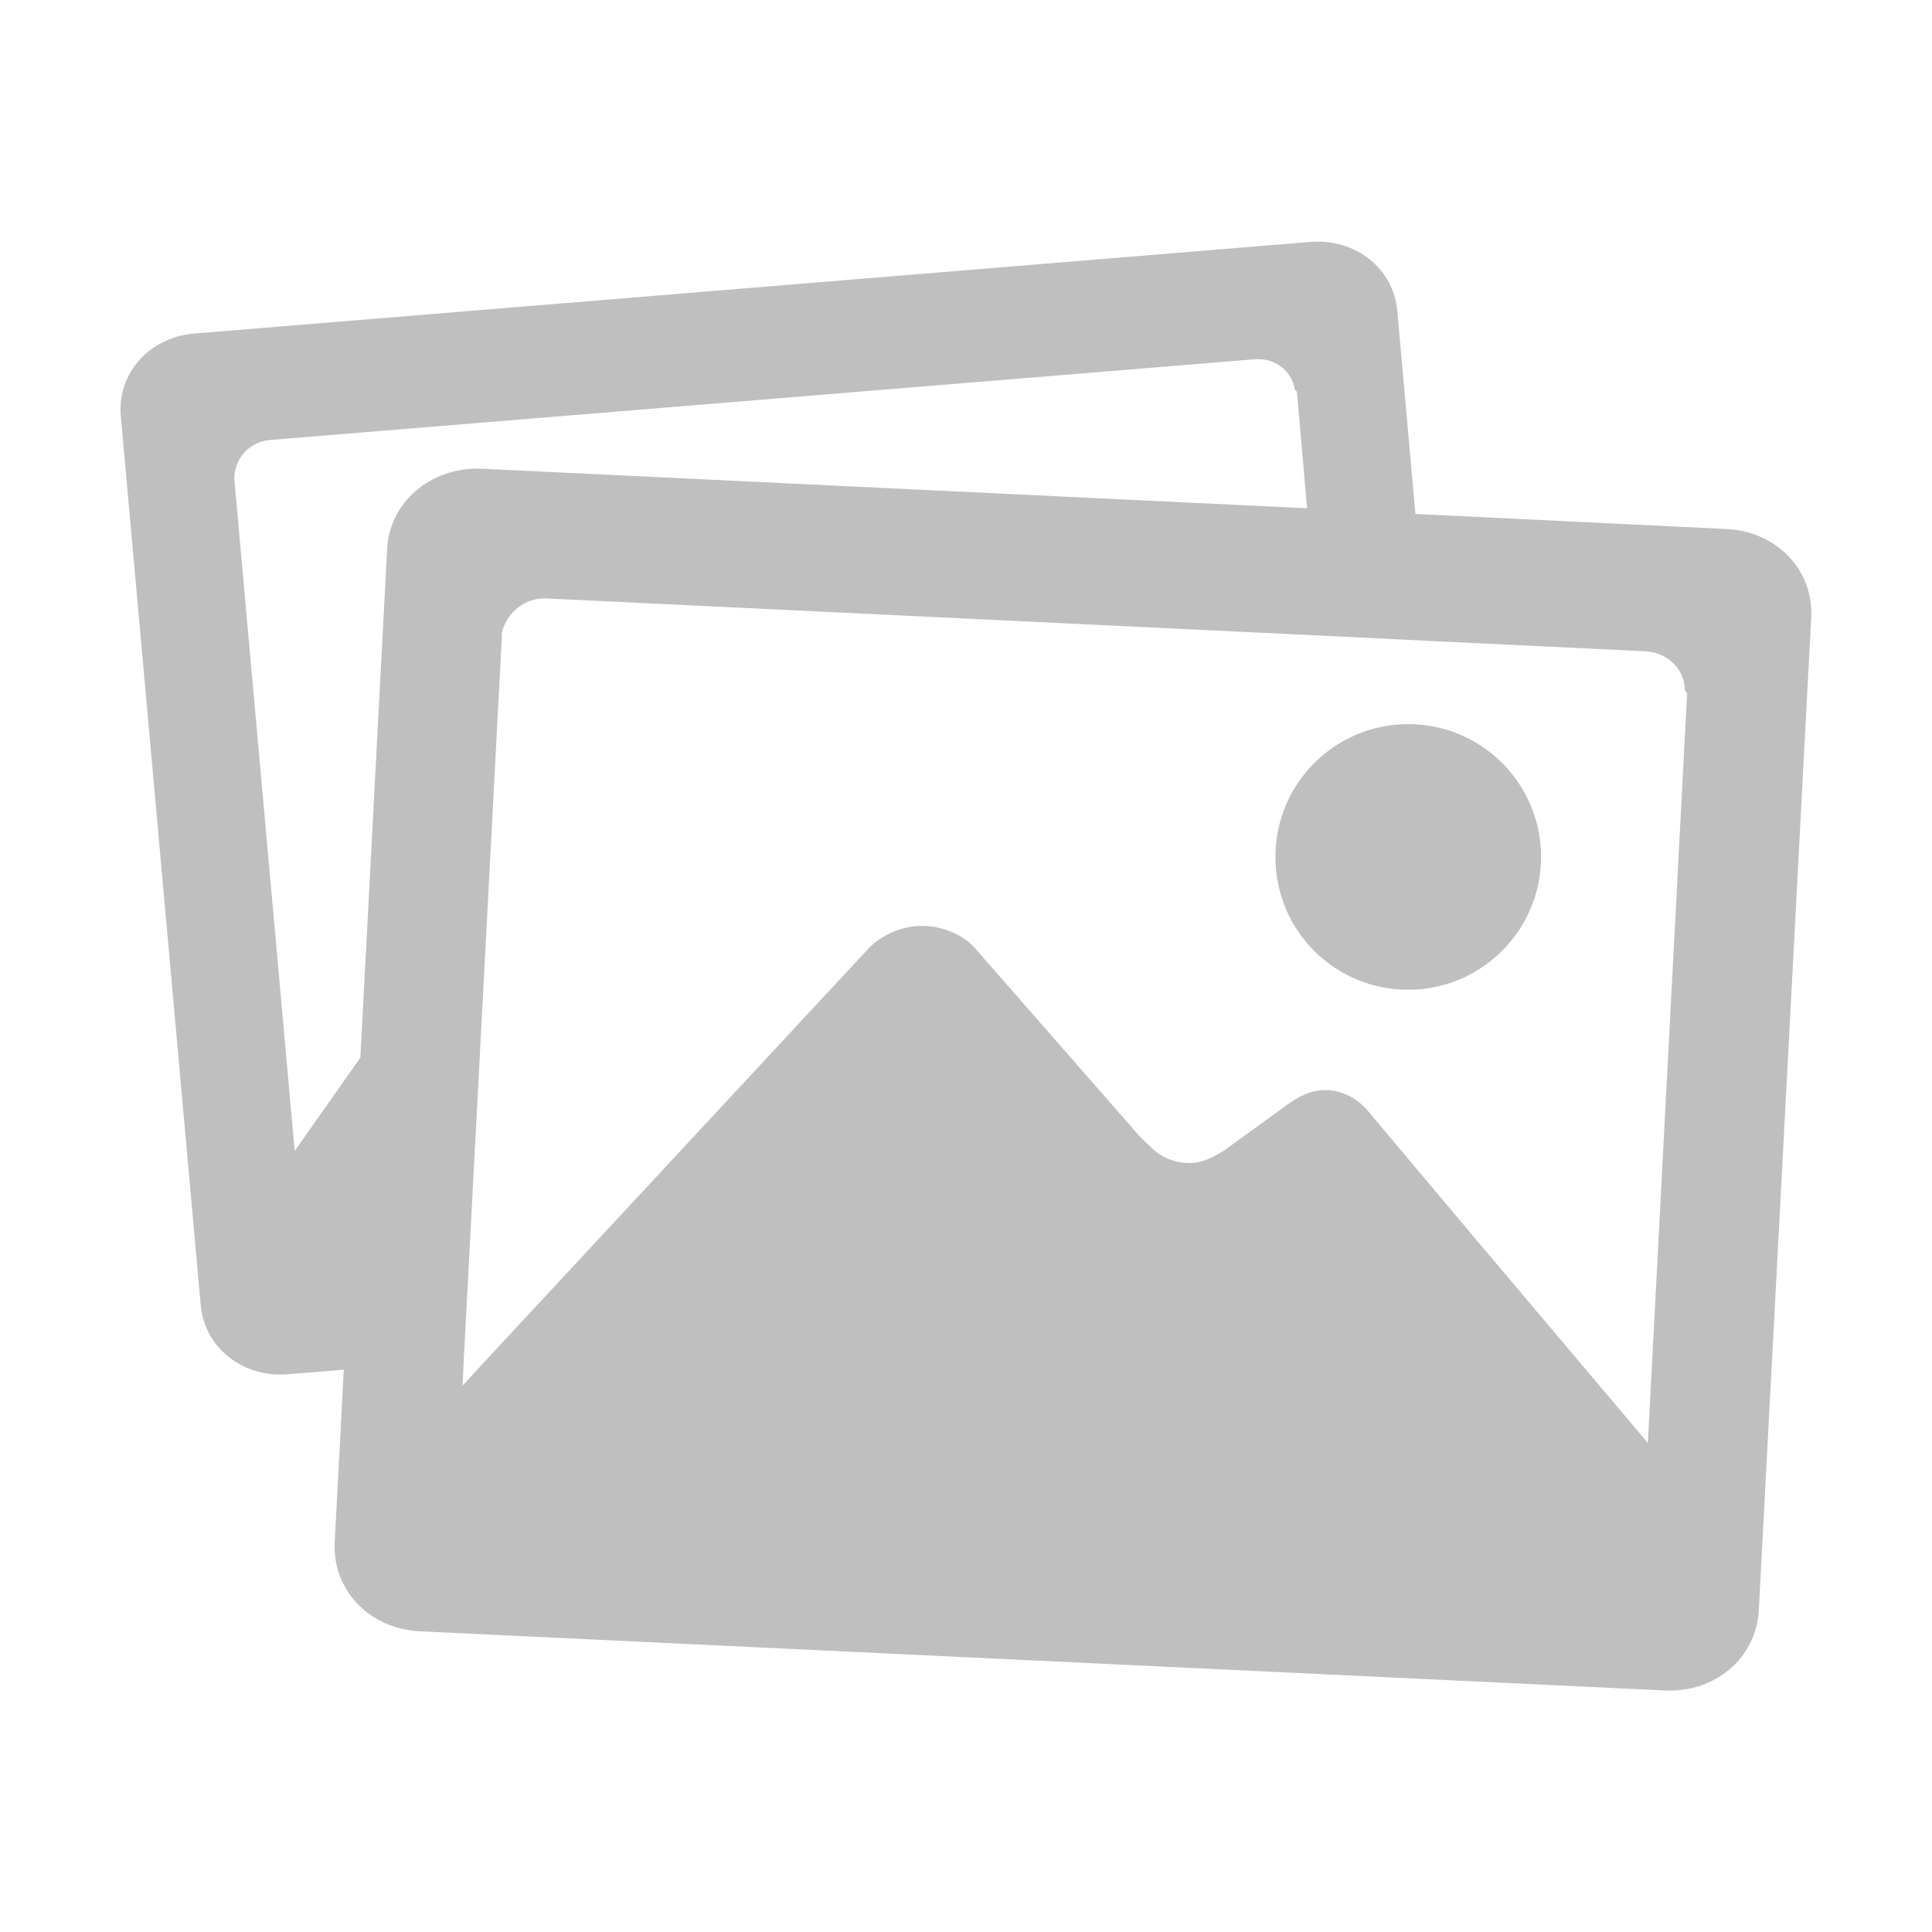
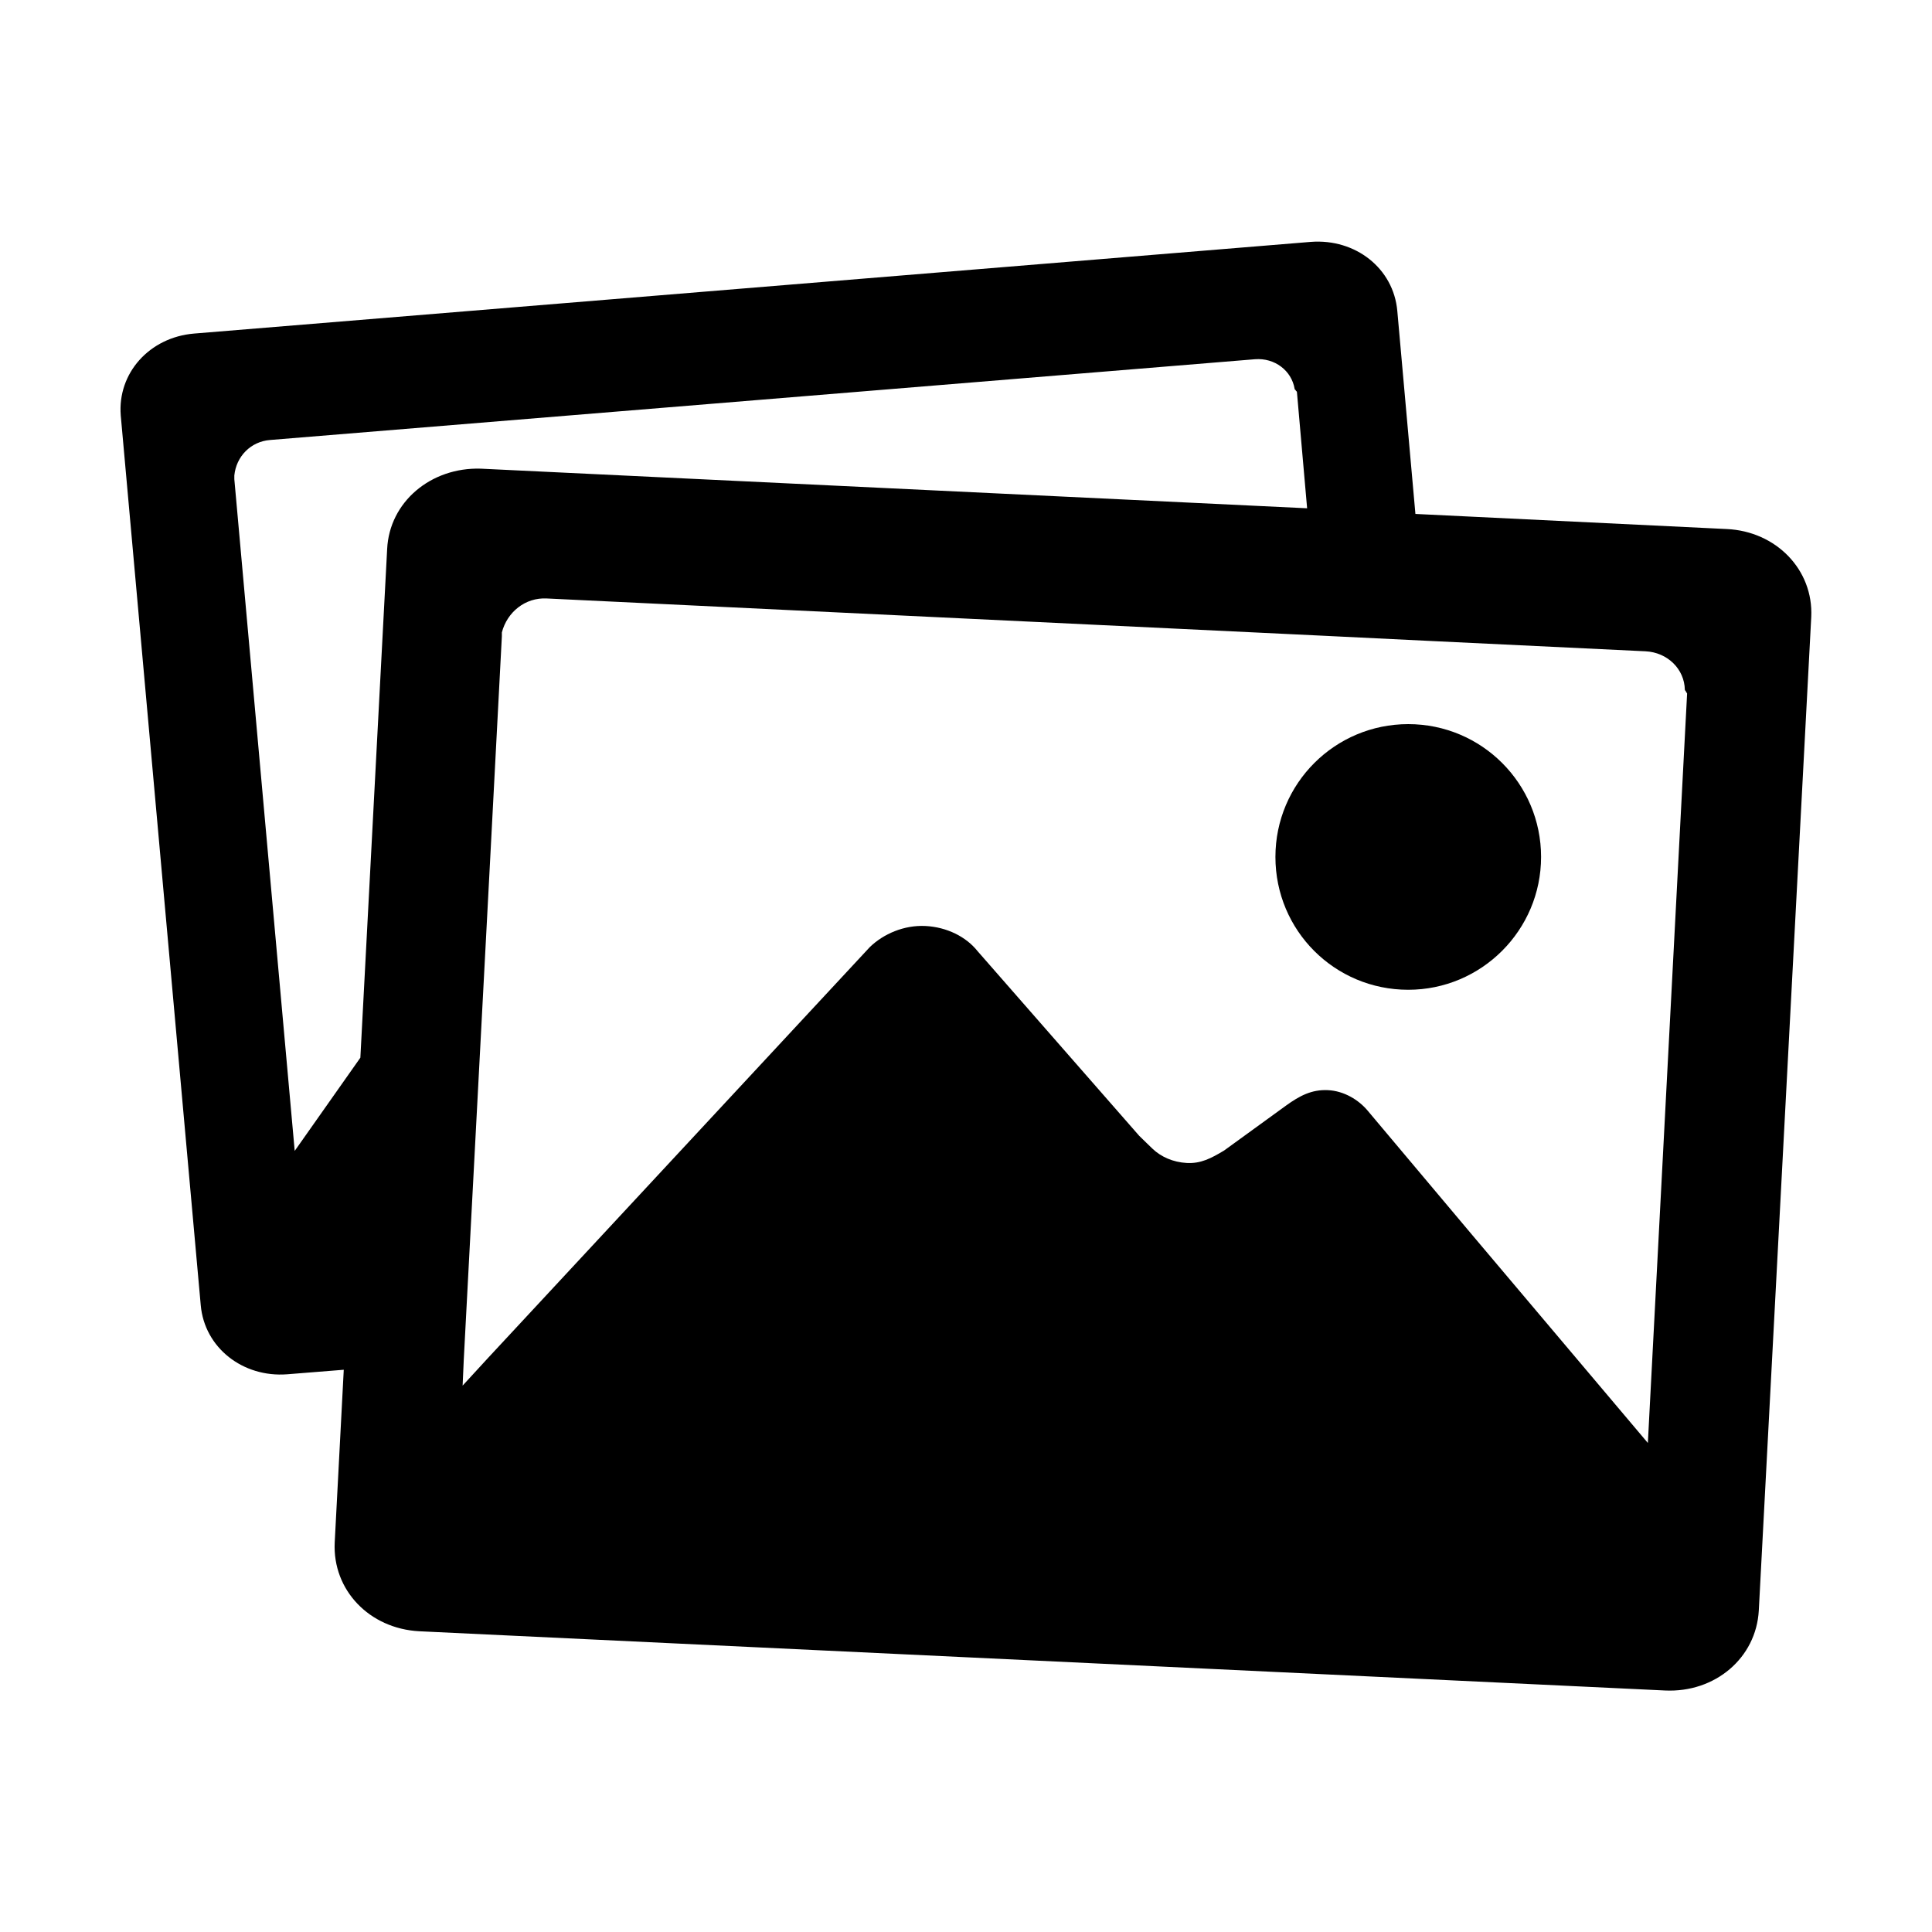
<svg xmlns="http://www.w3.org/2000/svg" t="1566439494540" class="icon" viewBox="0 0 1024 1024" version="1.1" p-id="17309" width="48" height="48">
  <defs>
    <style type="text/css" />
  </defs>
-   <path d="M915.2 280.4l-165-8-9.6-107.6c-2-22.6-22.2-38.4-45.8-36.6L102.8 176.8c-23.6 2-40.6 21-38.8 43.4l42.4 471.6c2 22.6 22.4 38.4 45.8 36.6l30-2.4-4.8 91.6c-1.2 25.2 18.4 45.6 44.8 47L882.6 896c26.4 1.2 48.2-17.2 49.6-42.4L960 327C961.2 302 941.4 281.6 915.2 280.4zM205.2 291l-14.2 269.6L156.2 610l-32-356c0-0.4 0-0.6 0-1s0-0.6 0-1c1-10 8.6-18 19-18.8l522-42.8c10.4-0.8 19.4 6 21 15.8 0 0.4 0.6 0.4 0.6 0.8 0 0.2 0.6 0.4 0.6 0.8l5.4 61.6-438-21C228.4 247.6 206.4 266 205.2 291zM873.4 764.8l-93.4-110.6-55-65.4c-4.8-5.8-12.6-10.6-21.2-11-8.6-0.4-15 3-22.2 8.2l-32.8 23.8c-7 4.2-12.4 7-19.8 6.6-7.2-0.4-13.6-3.2-18.2-7.6-1.6-1.6-4.6-4.4-7-6.8l-85.6-97.8c-6.2-7.8-16.4-12.8-27.6-13.4-11.4-0.6-22.4 4.2-29.6 11.2L258.8 719.6l-13.6 14.8 0.6-13.6 13.6-257.8 6.6-125.8c0-0.4 0-0.8 0-1 0-0.4 0-0.8 0-1 2.8-10.8 12.4-18.6 23.8-18l408.4 19.6 57.4 2.8 116.6 5.6c11.6 0.6 20.6 9.4 20.8 20.4 0 0.4 0.6 0.6 0.6 1 0 0.4 0.6 0.6 0.6 1L873.4 764.8z" p-id="17310" fill="#bfbfbf" />
-   <path d="M746.4 524.6c38.8 0 70.4-31.6 70.4-70.4s-31.4-70.4-70.4-70.4c-38.8 0-70.4 31.4-70.4 70.4S707.4 524.6 746.4 524.6z" p-id="17311" fill="#bfbfbf" />
+   <path d="M915.2 280.4l-165-8-9.6-107.6c-2-22.6-22.2-38.4-45.8-36.6L102.8 176.8c-23.6 2-40.6 21-38.8 43.4l42.4 471.6c2 22.6 22.4 38.4 45.8 36.6l30-2.4-4.8 91.6c-1.2 25.2 18.4 45.6 44.8 47L882.6 896c26.4 1.2 48.2-17.2 49.6-42.4L960 327C961.2 302 941.4 281.6 915.2 280.4zM205.2 291l-14.2 269.6L156.2 610l-32-356c0-0.4 0-0.6 0-1s0-0.6 0-1c1-10 8.6-18 19-18.8l522-42.8c10.4-0.8 19.4 6 21 15.8 0 0.4 0.6 0.4 0.6 0.8 0 0.2 0.6 0.4 0.6 0.8l5.4 61.6-438-21C228.4 247.6 206.4 266 205.2 291zM873.4 764.8l-93.4-110.6-55-65.4c-4.8-5.8-12.6-10.6-21.2-11-8.6-0.4-15 3-22.2 8.2l-32.8 23.8c-7 4.2-12.4 7-19.8 6.6-7.2-0.4-13.6-3.2-18.2-7.6-1.6-1.6-4.6-4.4-7-6.8l-85.6-97.8c-6.2-7.8-16.4-12.8-27.6-13.4-11.4-0.6-22.4 4.2-29.6 11.2L258.8 719.6l-13.6 14.8 0.6-13.6 13.6-257.8 6.6-125.8c0-0.4 0-0.8 0-1 0-0.4 0-0.8 0-1 2.8-10.8 12.4-18.6 23.8-18l408.4 19.6 57.4 2.8 116.6 5.6c11.6 0.6 20.6 9.4 20.8 20.4 0 0.4 0.6 0.6 0.6 1 0 0.4 0.6 0.6 0.6 1L873.4 764.8z" p-id="17310" />
+   <path d="M746.4 524.6c38.8 0 70.4-31.6 70.4-70.4s-31.4-70.4-70.4-70.4c-38.8 0-70.4 31.4-70.4 70.4S707.4 524.6 746.4 524.6z" p-id="17311" />
</svg>
